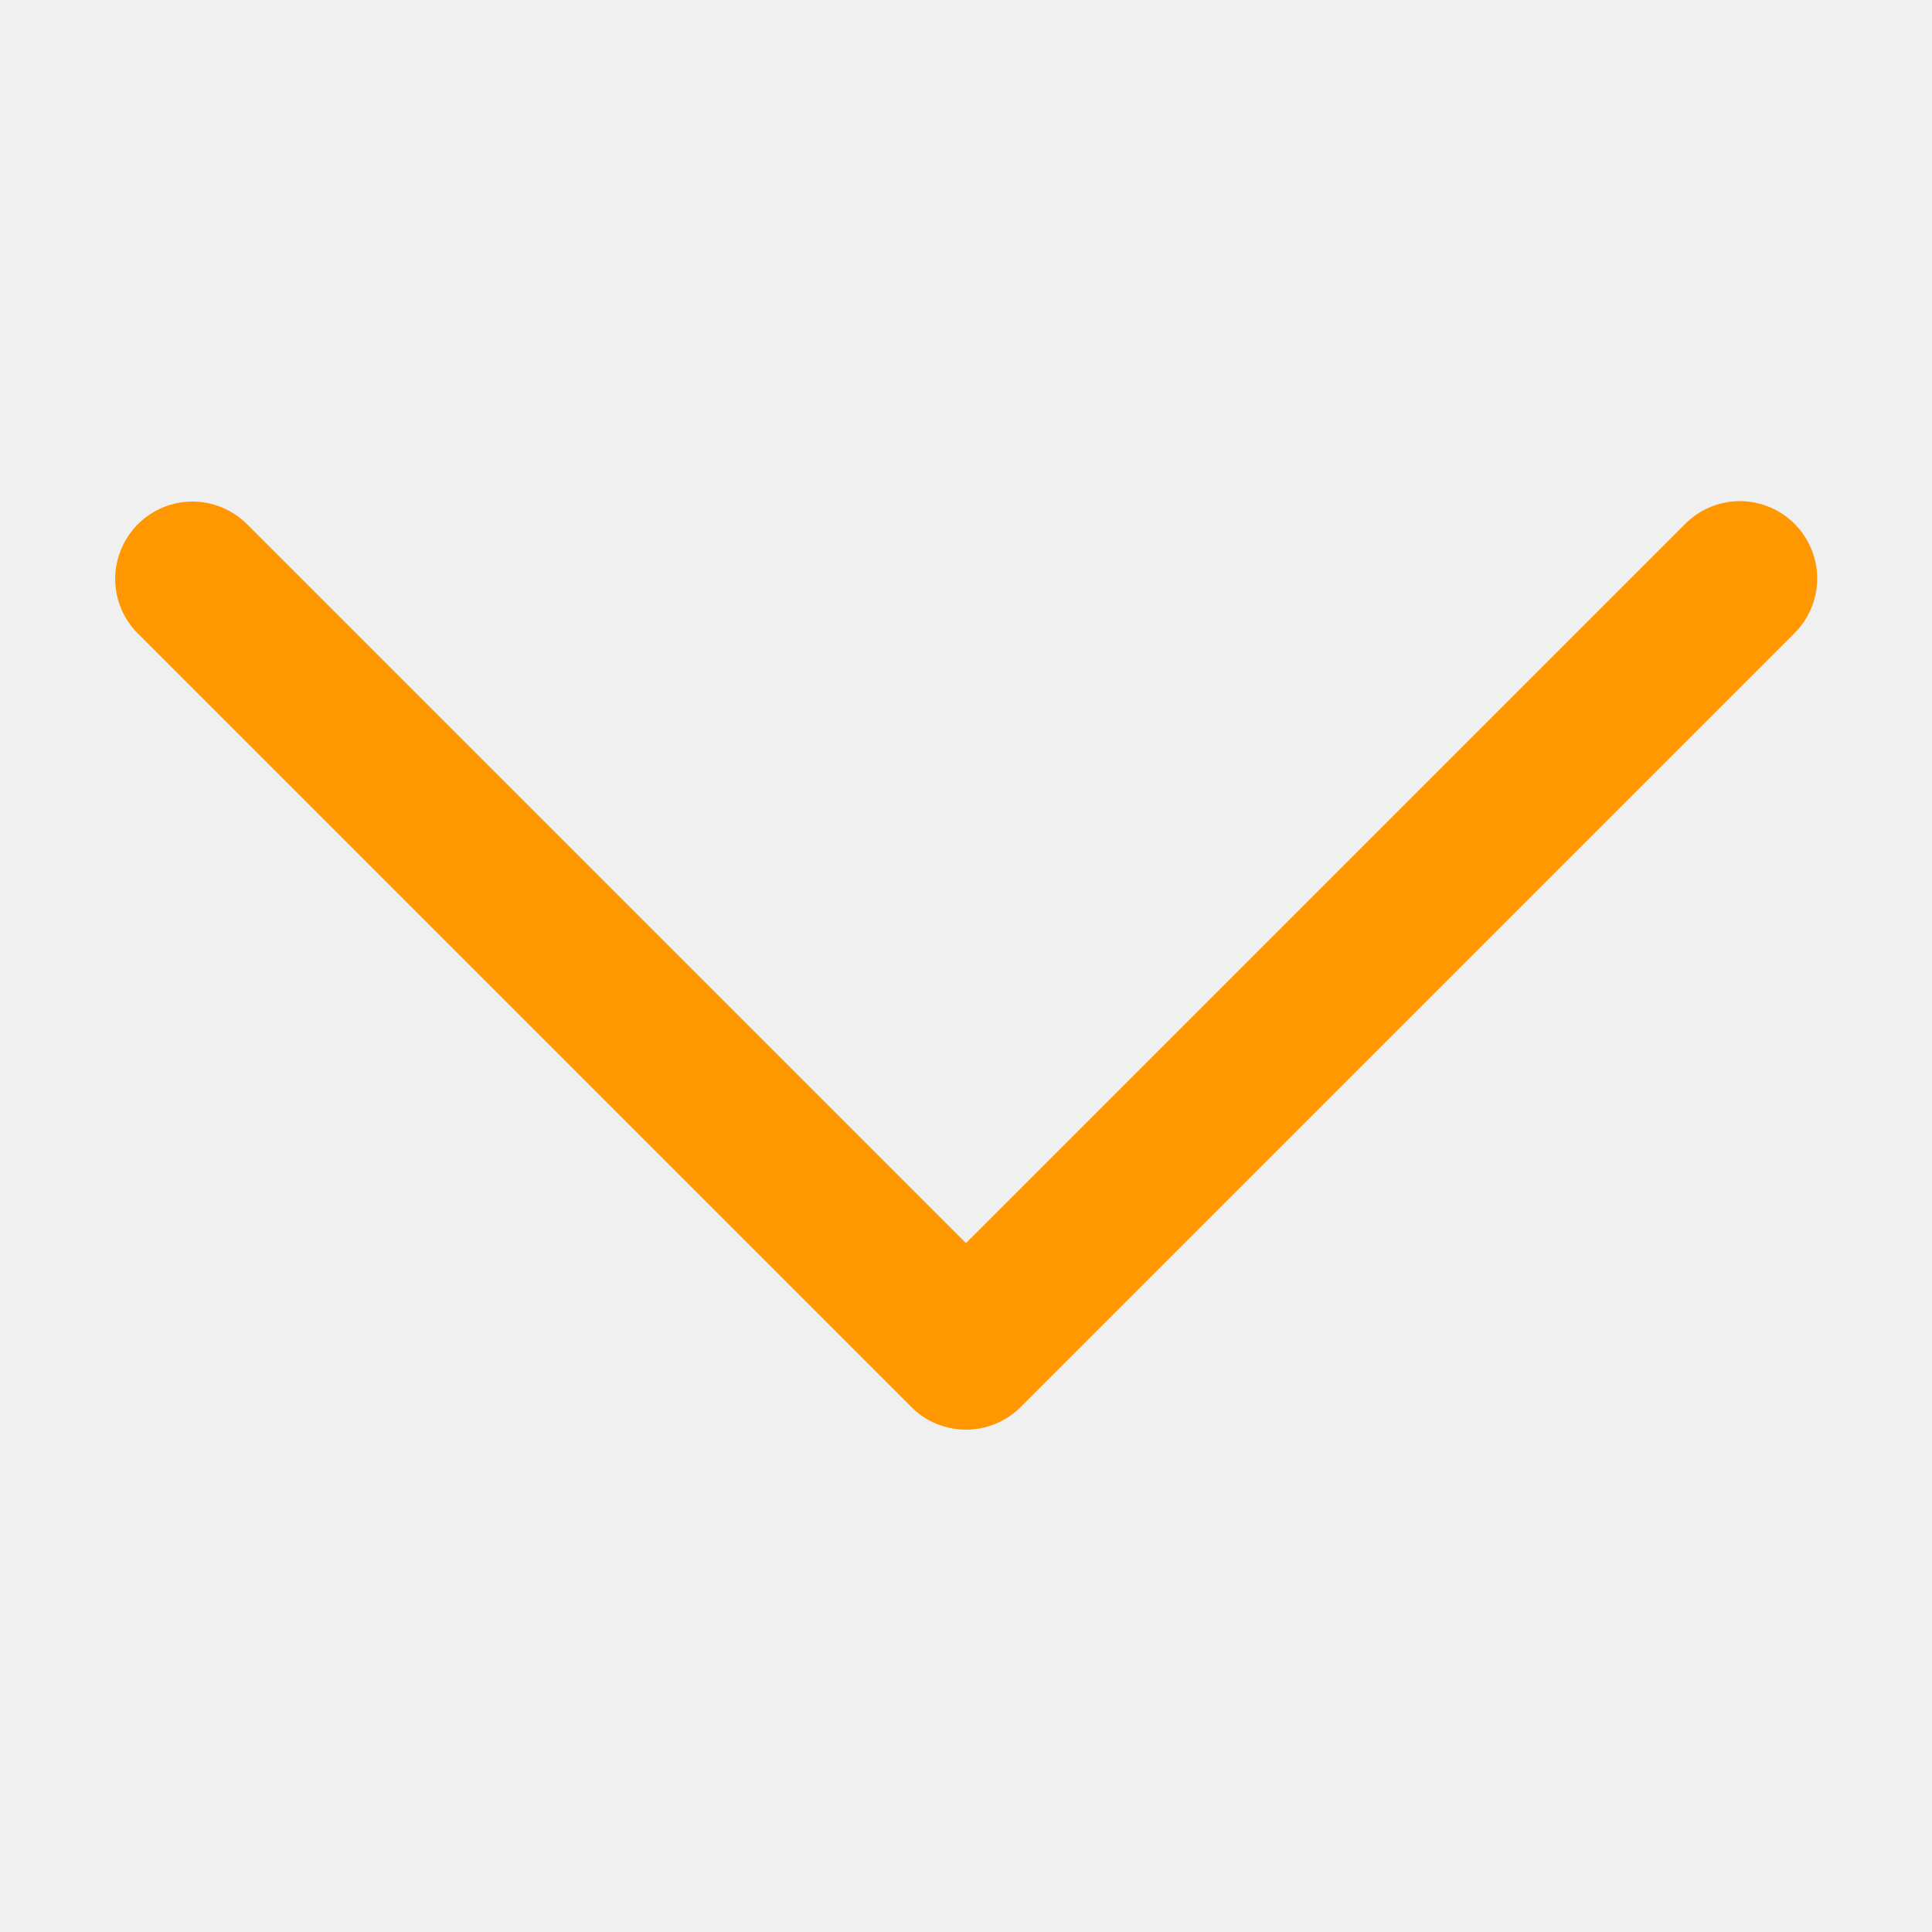
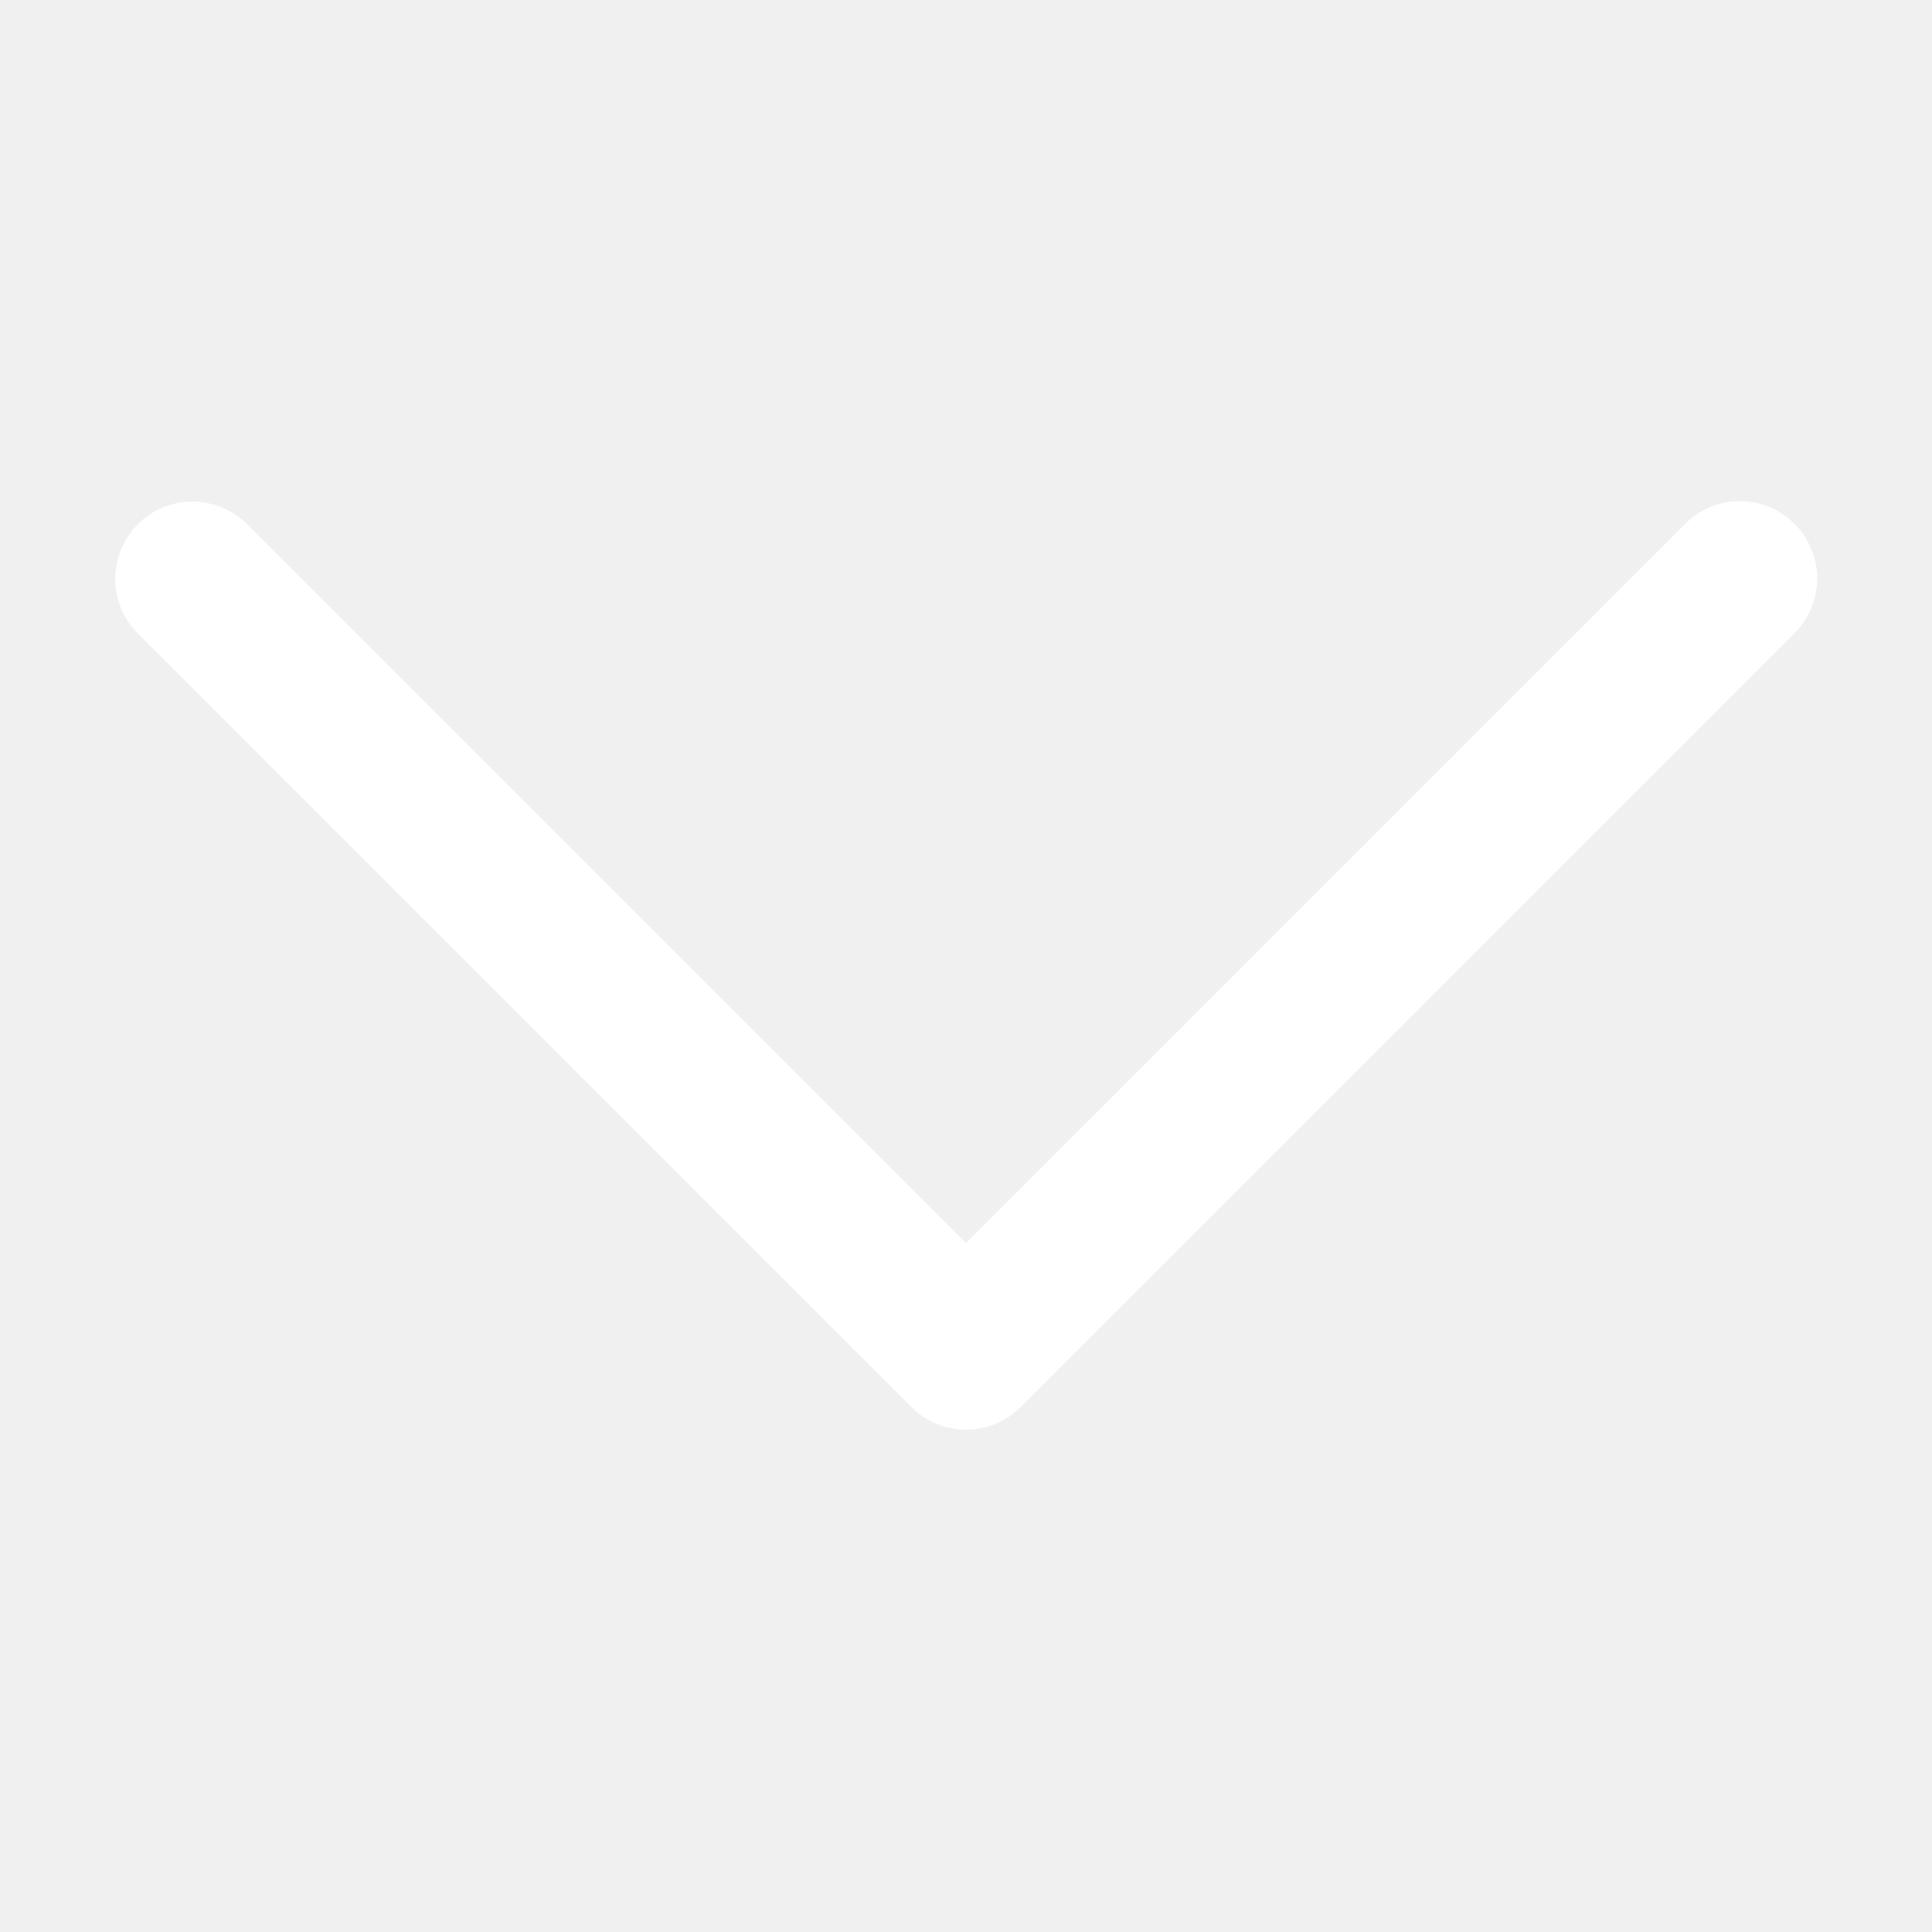
- <svg xmlns="http://www.w3.org/2000/svg" viewBox="0 0 50 50" fill="#FF9800">
-   <path d="M44.984 12.969C44.453 12.984 43.953 13.203 43.586 13.586L25 32.172L6.414 13.586C6.035 13.199 5.52 12.98 4.977 12.98C4.164 12.98 3.434 13.477 3.129 14.23C2.82 14.984 3.004 15.848 3.586 16.414L23.586 36.414C24.367 37.195 25.633 37.195 26.414 36.414L46.414 16.414C47.008 15.844 47.195 14.965 46.875 14.203C46.559 13.441 45.809 12.953 44.984 12.969Z" fill="#FF9800" />
+ <svg xmlns="http://www.w3.org/2000/svg" viewBox="0 0 50 50" fill="#FFFFFF">
+   <path d="M44.984 12.969C44.453 12.984 43.953 13.203 43.586 13.586L25 32.172L6.414 13.586C6.035 13.199 5.52 12.98 4.977 12.98C4.164 12.98 3.434 13.477 3.129 14.23C2.82 14.984 3.004 15.848 3.586 16.414L23.586 36.414C24.367 37.195 25.633 37.195 26.414 36.414L46.414 16.414C47.008 15.844 47.195 14.965 46.875 14.203C46.559 13.441 45.809 12.953 44.984 12.969Z" fill="#FFFFFF" />
</svg>
